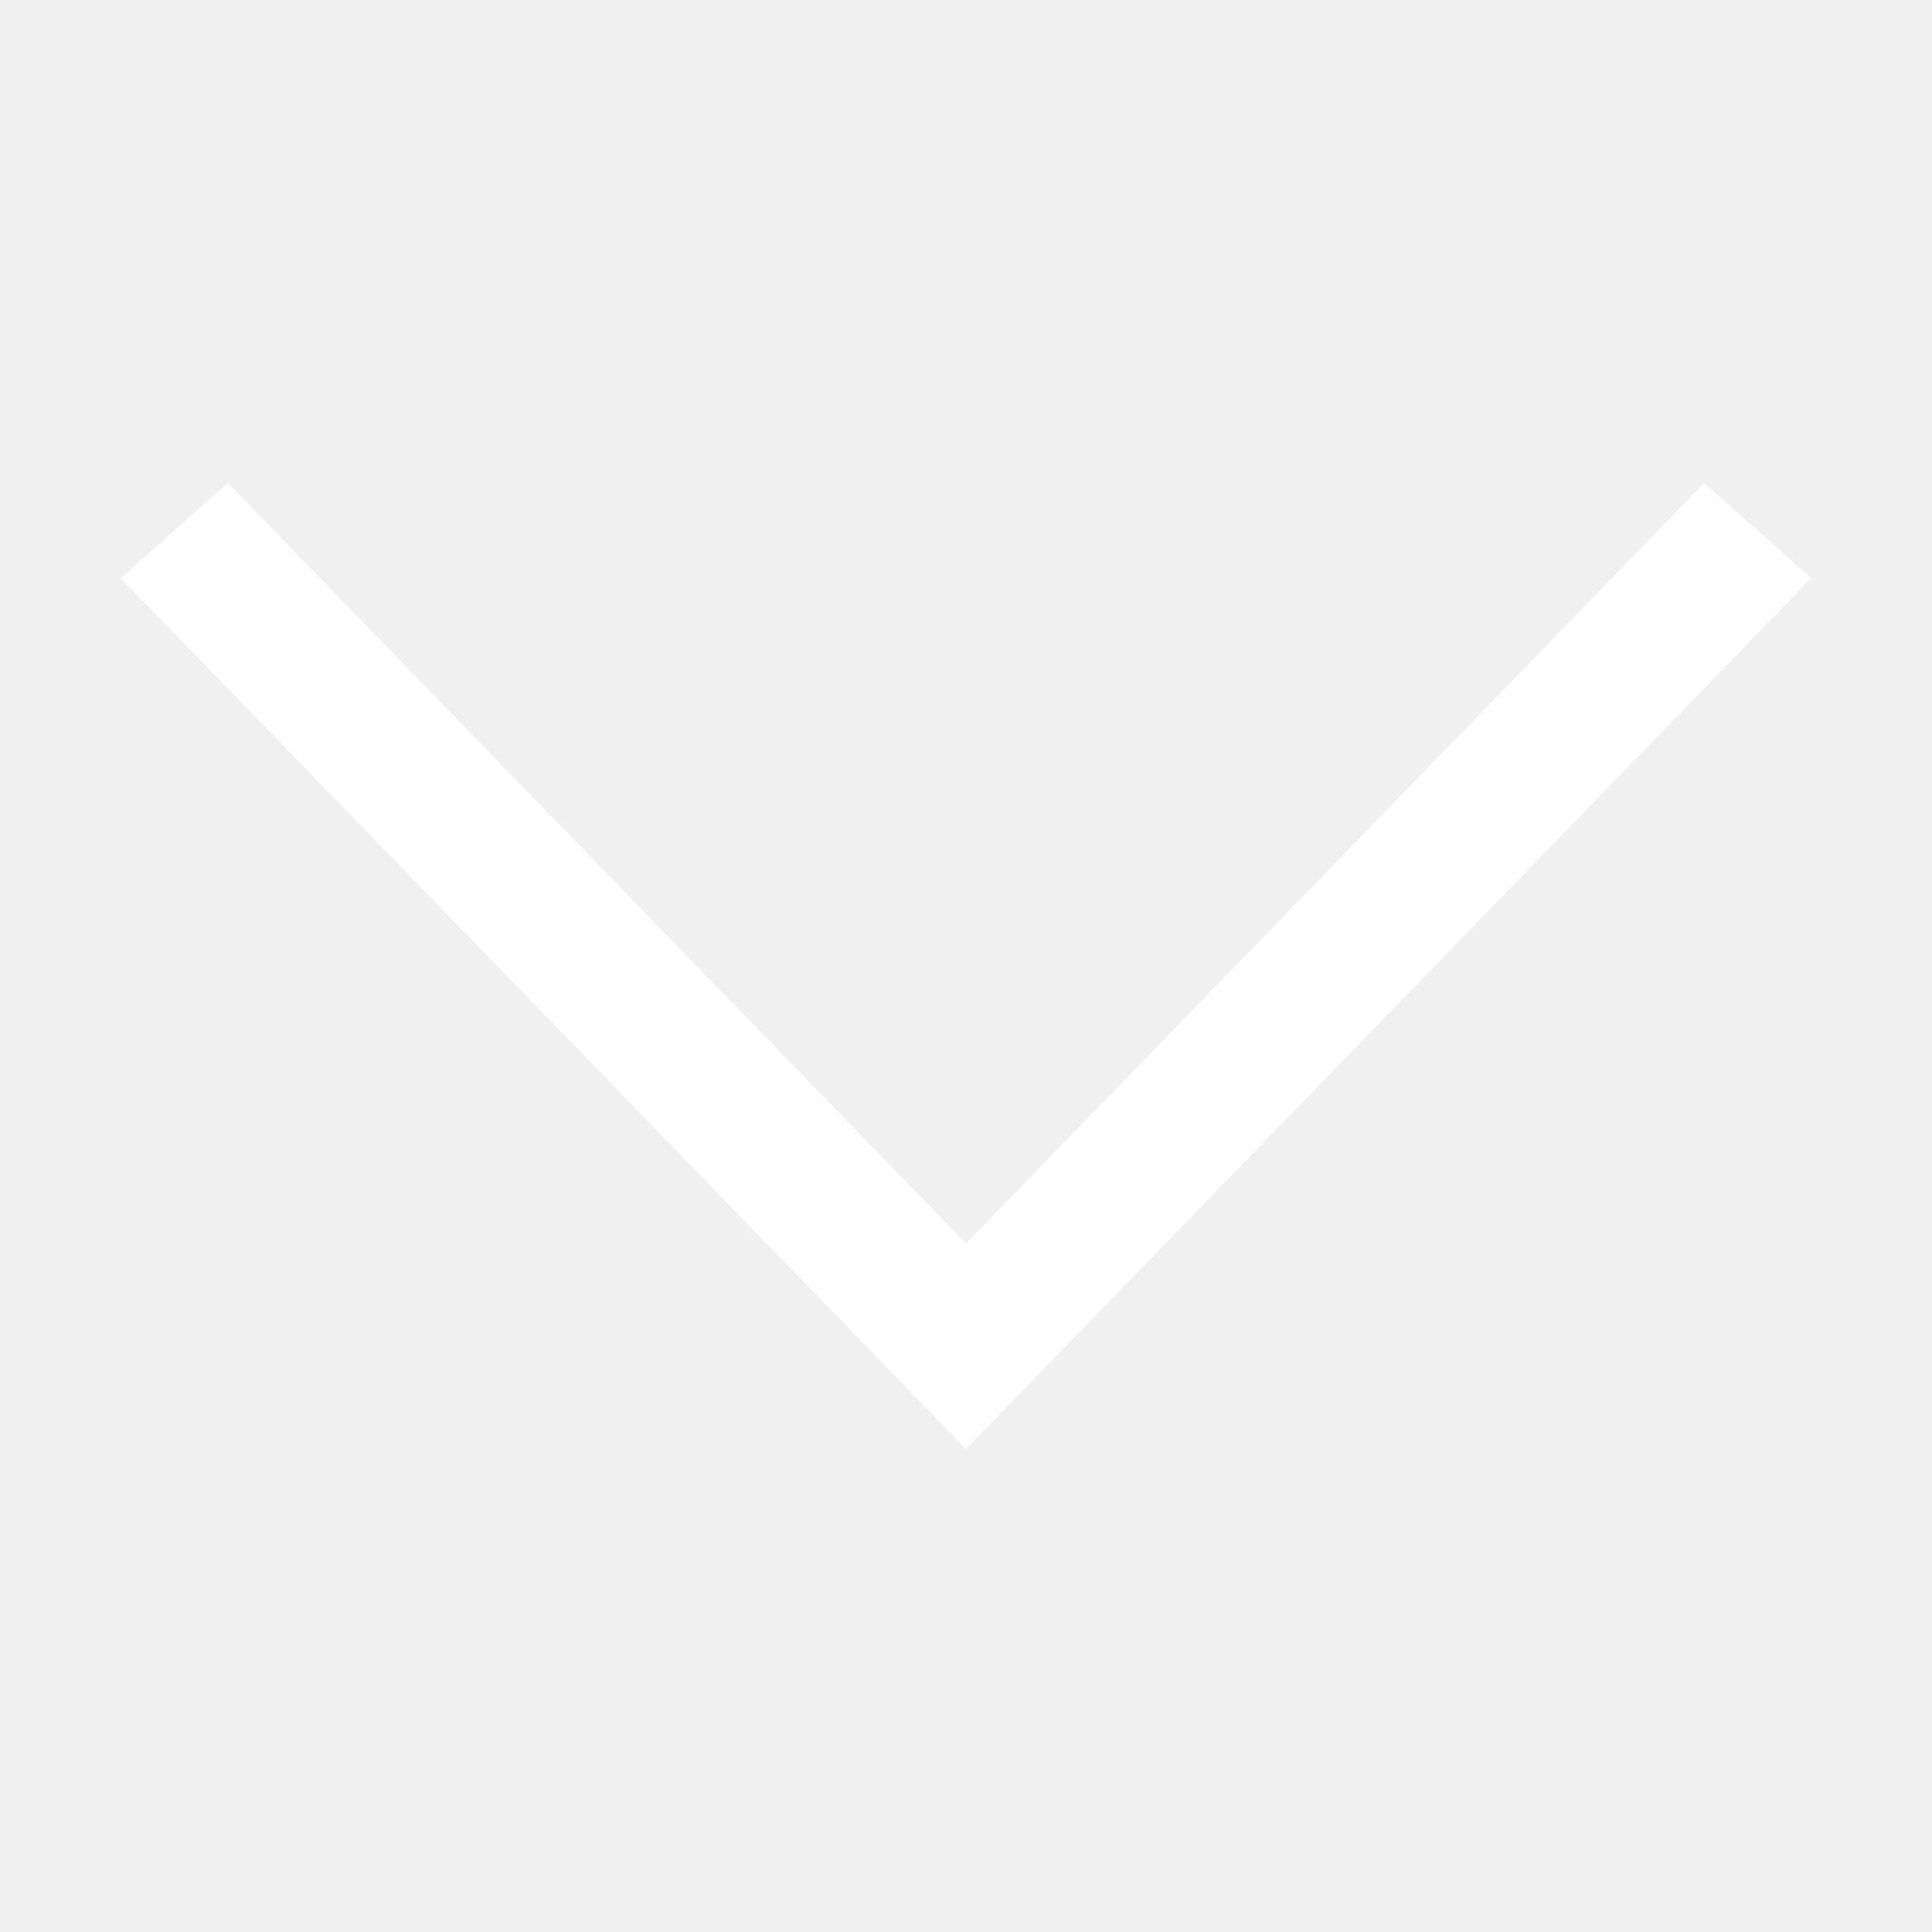
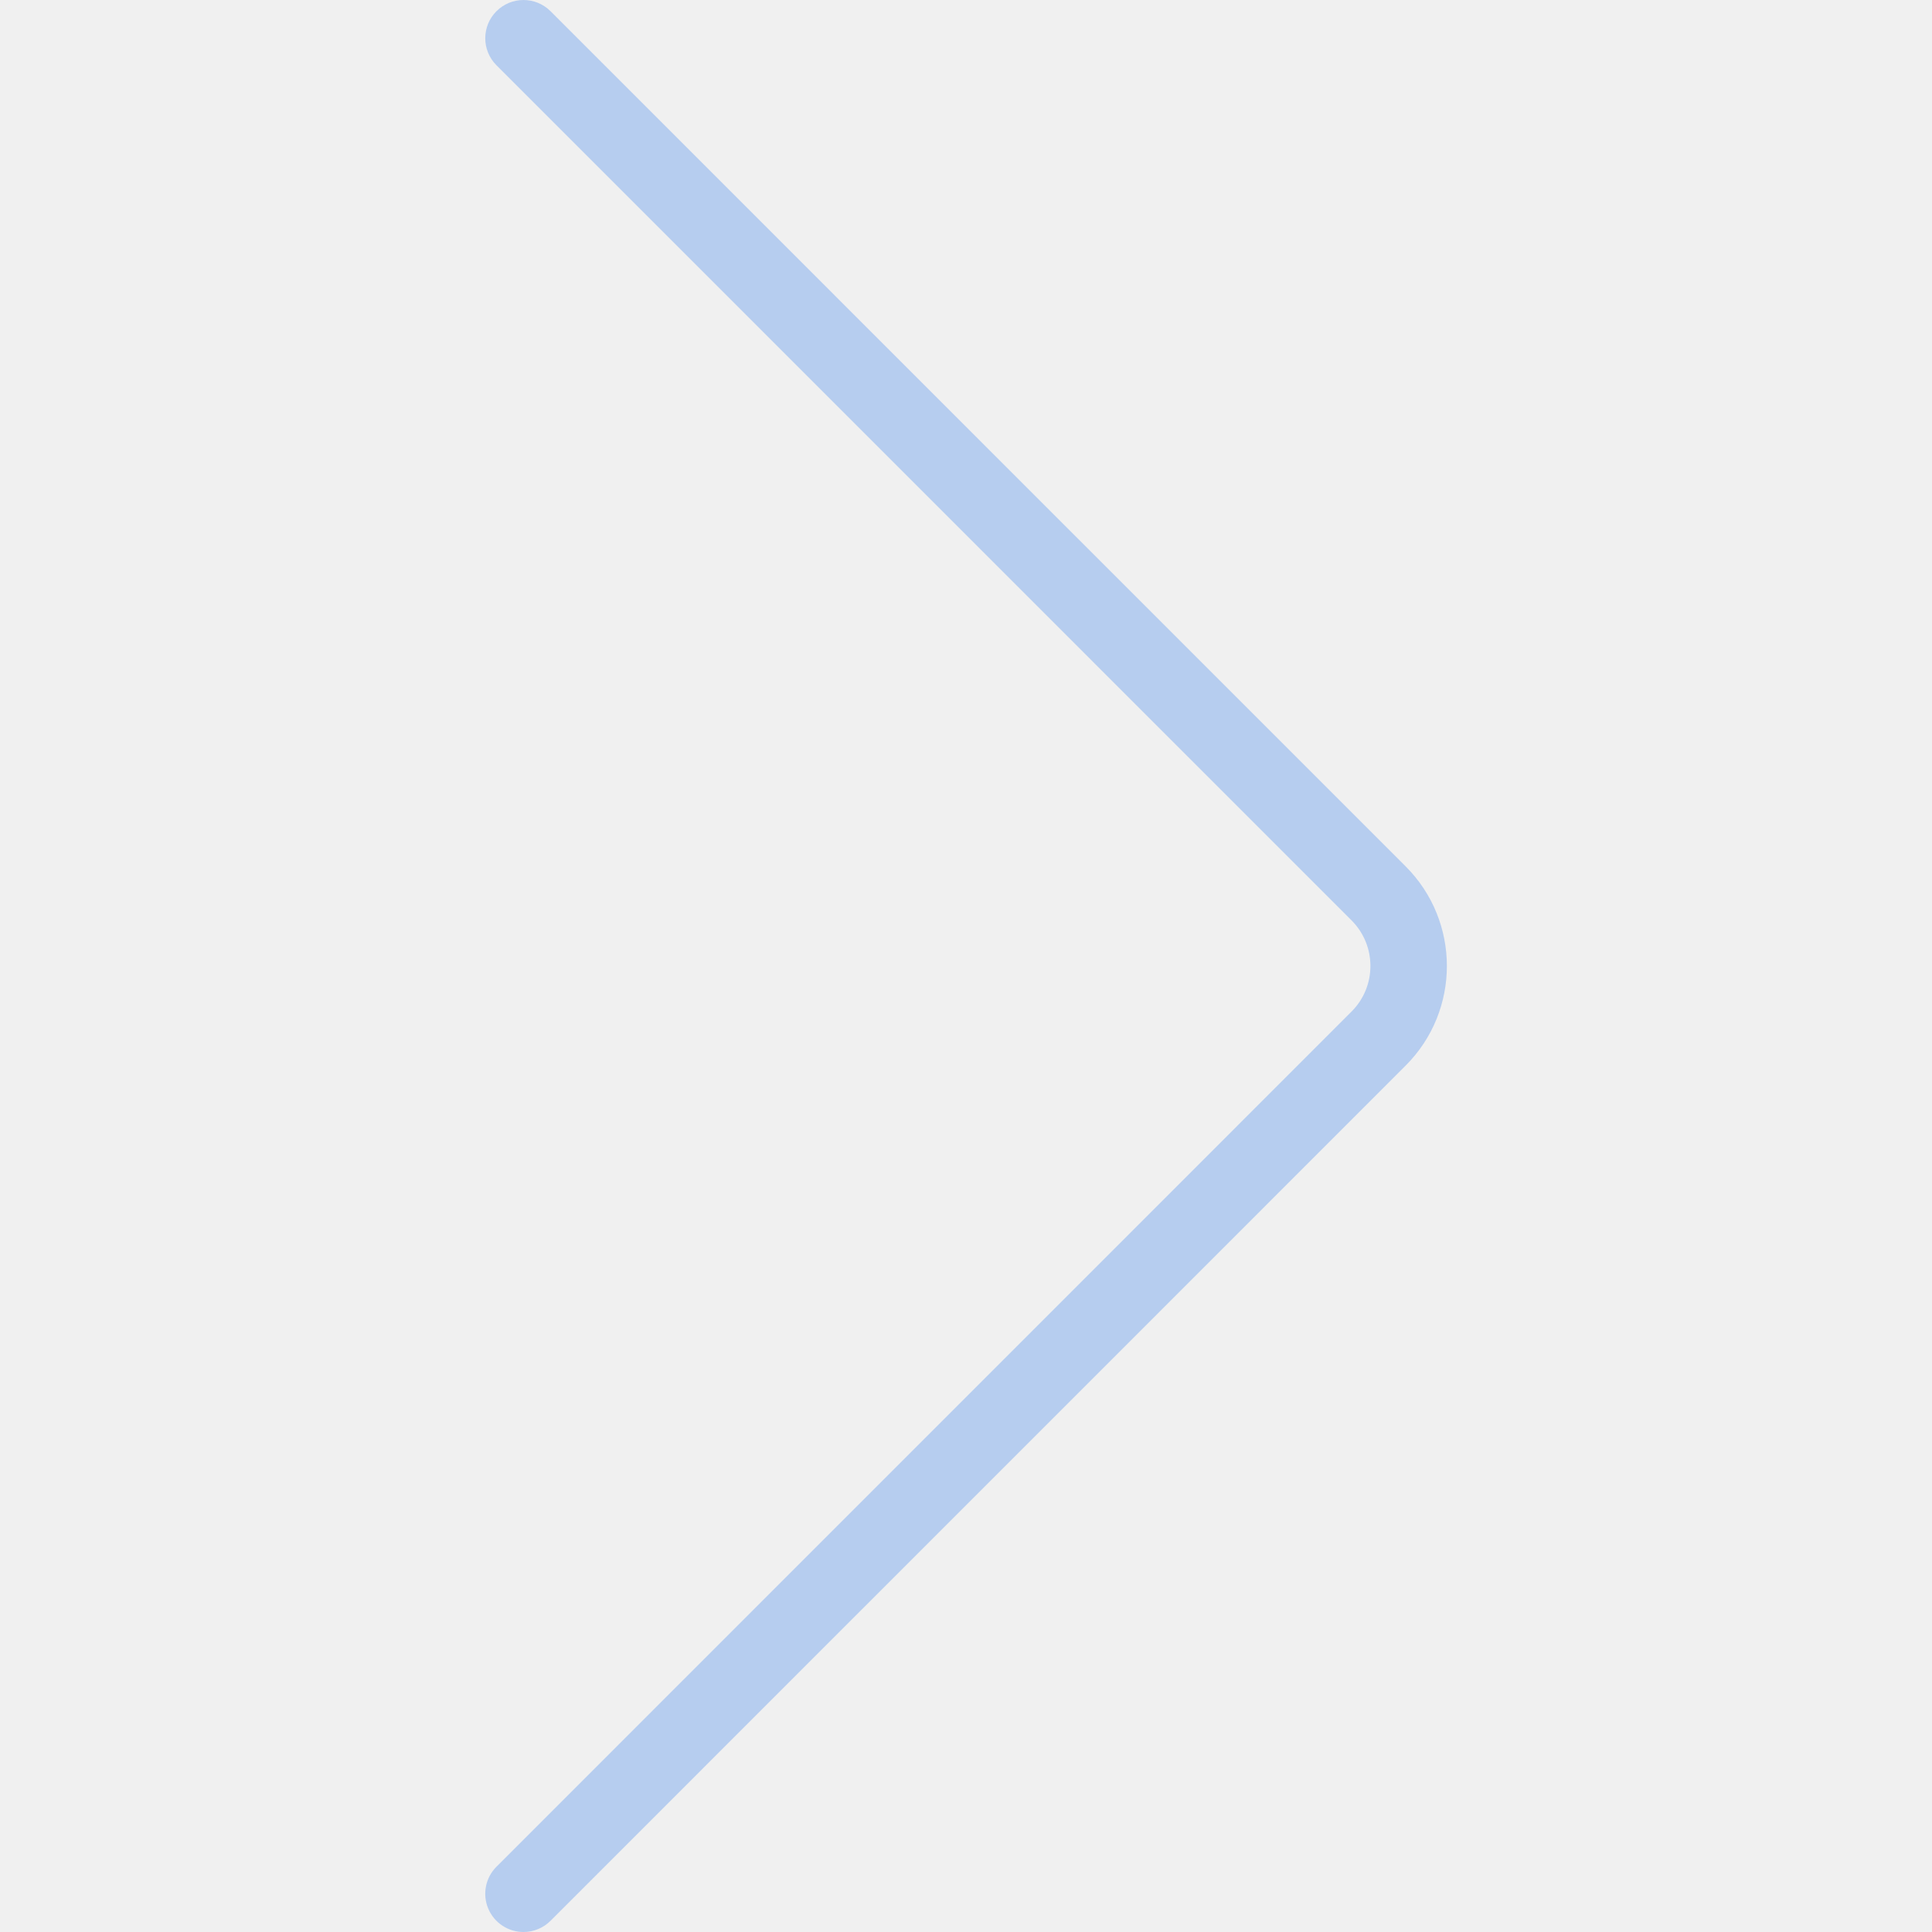
- <svg xmlns="http://www.w3.org/2000/svg" width="800px" height="800px" viewBox="0 0 1024 1024" class="icon" version="1.1">
-   <path d="M903.232 256l56.768 50.432L512 768 64 306.432 120.768 256 512 659.072z" fill="#ffffff" />
+ <svg xmlns="http://www.w3.org/2000/svg" width="800px" height="800px" viewBox="-19.04 0 75.804 75.804">
+   <g id="Group_65" data-name="Group 65" transform="translate(-831.568 -384.448)">
+     <path id="Path_57" data-name="Path 57" d="M833.068,460.252a1.5,1.5,0,0,1-1.061-2.561l33.557-33.56a2.53,2.53,0,0,0,0-3.564l-33.557-33.558a1.5,1.5,0,0,1,2.122-2.121l33.556,33.558a5.53,5.53,0,0,1,0,7.807l-33.557,33.56A1.5,1.5,0,0,1,833.068,460.252Z" fill="#B6CDEF" />
+   </g>
</svg>
